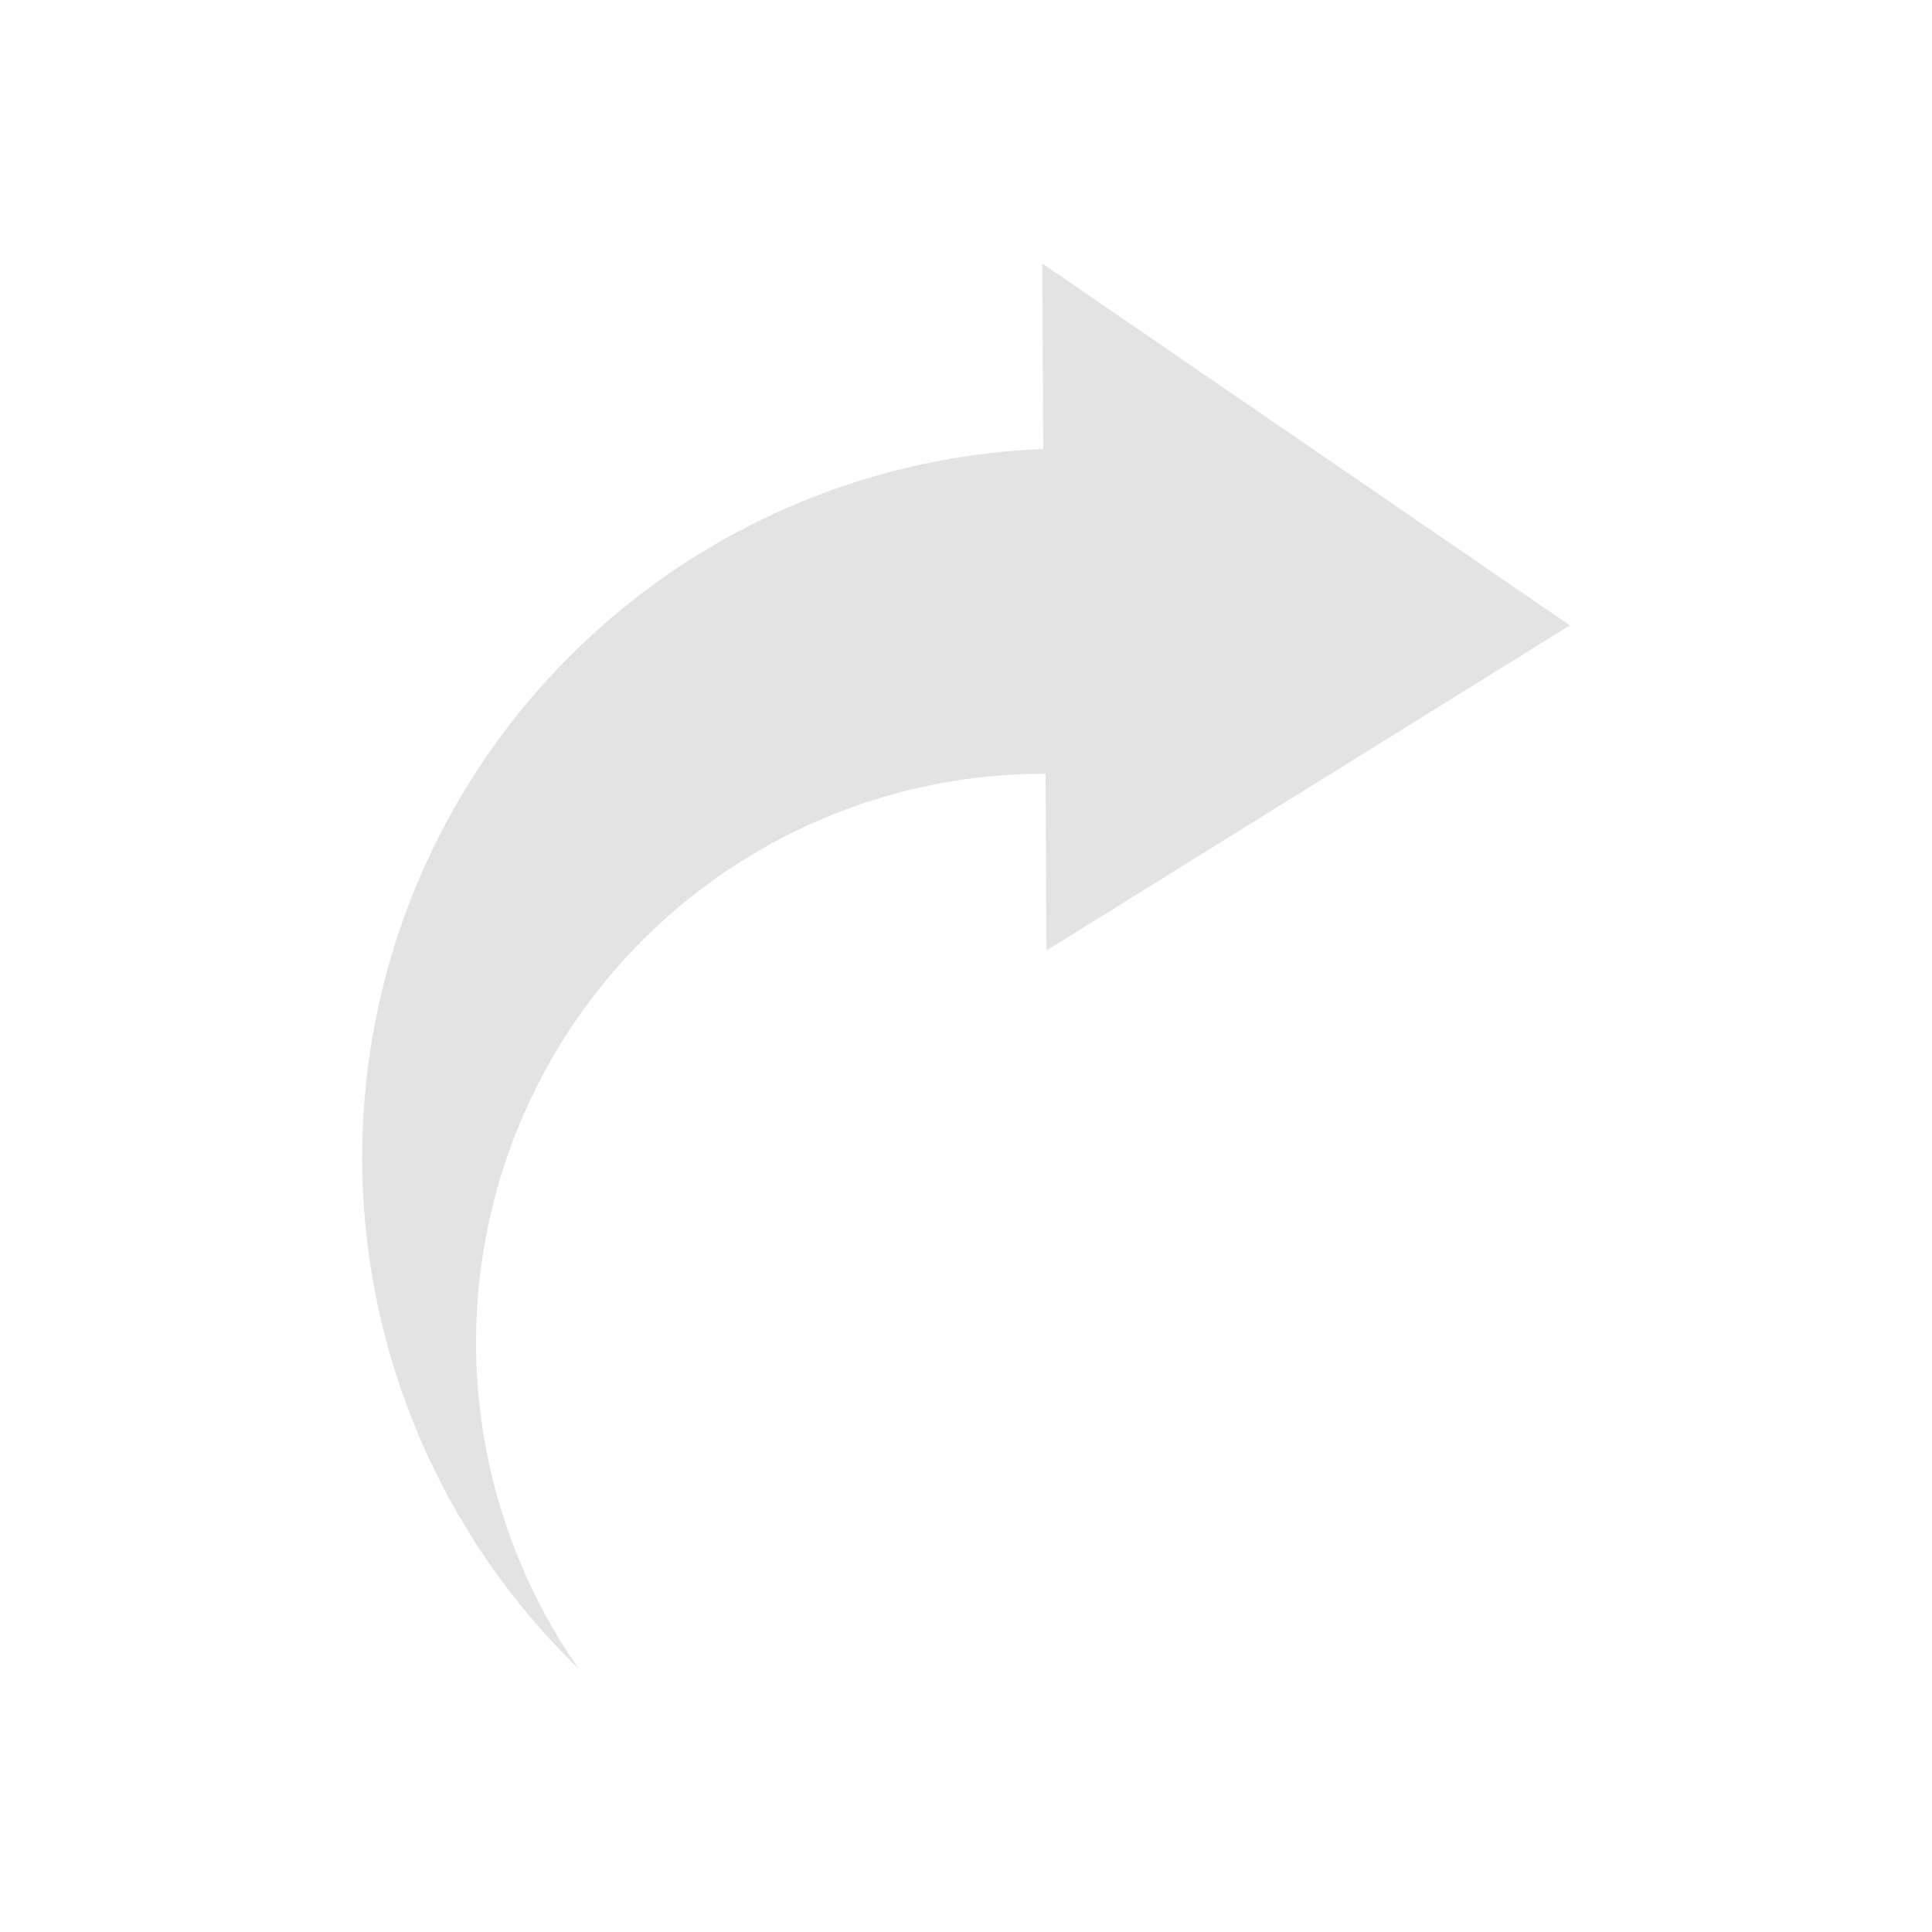
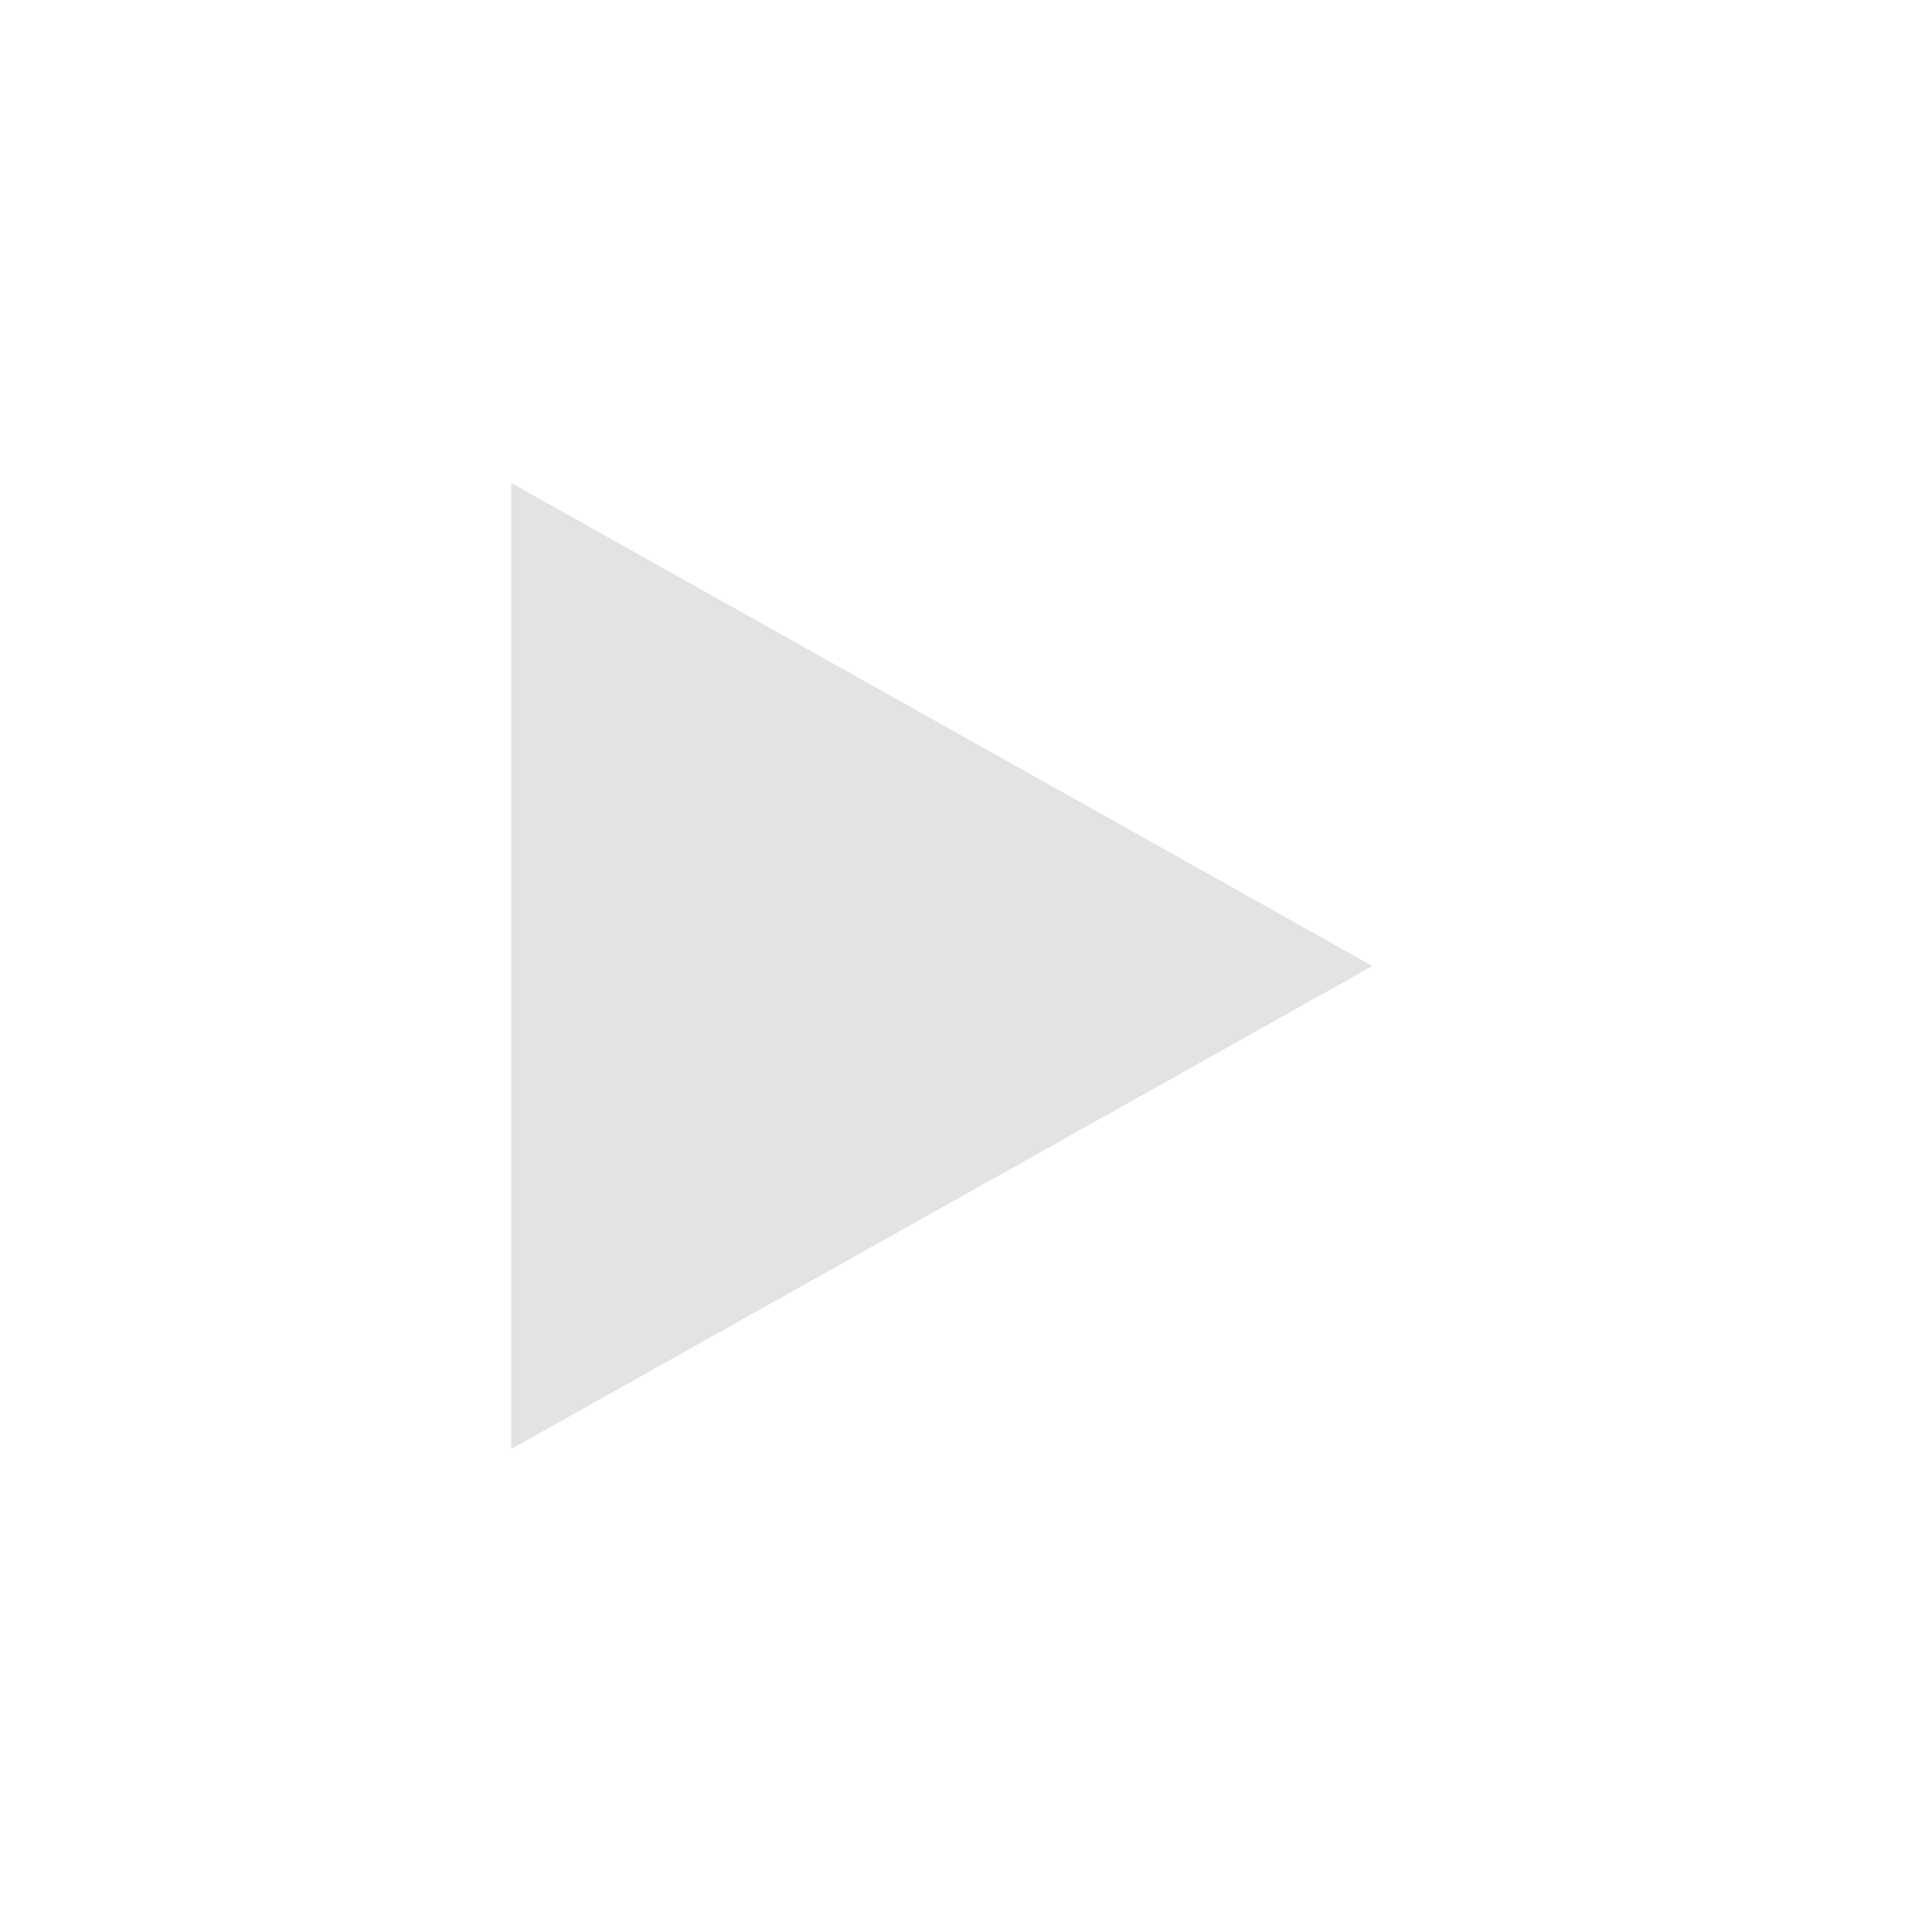
<svg xmlns="http://www.w3.org/2000/svg" width="22" height="22" viewBox="0 0 22 22" version="1.1" id="svg8">
  <defs id="ol-defs">
    <style id="current-color-scheme">      .ColorScheme-Text {
        color:#d0d0d0;
        stop-color:#d0d0d0;
      }
      .ColorScheme-Background {
        color:#212121;
        stop-color:#212121;
      }
      .ColorScheme-Highlight {
        color:#0039a9;
        stop-color:#0039a9;
      }
      .ColorScheme-ViewText {
        color:#d0d0d0;
        stop-color:#d0d0d0;
      }
      .ColorScheme-ViewBackground {
        color:#19191b;
        stop-color:#19191b;
      }
      .ColorScheme-ViewHover {
        color:#005cc7;
        stop-color:#005cc7;
      }
      .ColorScheme-ViewFocus{
        color:#002466;
        stop-color:#002466;
      }
      .ColorScheme-ButtonText {
        color:#d0d0d0;
        stop-color:#d0d0d0;
      }
      .ColorScheme-ButtonBackground {
        color:#232323;
        stop-color:#232323;                             
      }                                                 
      .ColorScheme-ButtonHover {                        
        color:#005cc7;                                  
        stop-color:#005cc7;                             
      }                                                 
      .ColorScheme-ButtonFocus{                         
        color:#0039a9;                                  
        stop-color:#0039a9;                             
      }</style>
    <style id="current-color-scheme-7">      .ColorScheme-Text {
        color:#d0d0d0;
        stop-color:#d0d0d0;
      }
      .ColorScheme-Background {
        color:#212121;
        stop-color:#212121;
      }
      .ColorScheme-Highlight {
        color:#0039a9;
        stop-color:#0039a9;
      }
      .ColorScheme-ViewText {
        color:#d0d0d0;
        stop-color:#d0d0d0;
      }
      .ColorScheme-ViewBackground {
        color:#19191b;
        stop-color:#19191b;
      }
      .ColorScheme-ViewHover {
        color:#005cc7;
        stop-color:#005cc7;
      }
      .ColorScheme-ViewFocus{
        color:#002466;
        stop-color:#002466;
      }
      .ColorScheme-ButtonText {
        color:#d0d0d0;
        stop-color:#d0d0d0;
      }
      .ColorScheme-ButtonBackground {
        color:#232323;
        stop-color:#232323;                             
      }                                                 
      .ColorScheme-ButtonHover {                        
        color:#005cc7;                                  
        stop-color:#005cc7;                             
      }                                                 
      .ColorScheme-ButtonFocus{                         
        color:#0039a9;                                  
        stop-color:#0039a9;                             
      }</style>
-     <style type="text/css" id="current-color-scheme-6">      .ColorScheme-Text {
-         color:#d0d0d0;
-         stop-color:#d0d0d0;
+     <style type="text/css" id="current-color-scheme-6">
+       .ColorScheme-Text {
+         color:#f2f2f2;
      }
-       .ColorScheme-Background {
-         color:#212121;
-         stop-color:#212121;
-       }
-       .ColorScheme-Highlight {
-         color:#0039a9;
-         stop-color:#0039a9;
-       }
-       .ColorScheme-ViewText {
-         color:#d0d0d0;
-         stop-color:#d0d0d0;
-       }
-       .ColorScheme-ViewBackground {
-         color:#19191b;
-         stop-color:#19191b;
-       }
-       .ColorScheme-ViewHover {
-         color:#005cc7;
-         stop-color:#005cc7;
-       }
-       .ColorScheme-ViewFocus{
-         color:#002466;
-         stop-color:#002466;
-       }
-       .ColorScheme-ButtonText {
-         color:#d0d0d0;                                                             
-         stop-color:#d0d0d0;                                                        
-       }                                                                            
-       .ColorScheme-ButtonBackground {                                              
-         color:#232323;                                                             
-         stop-color:#232323;                                                        
-       }                                                                            
-       .ColorScheme-ButtonHover {                                                   
-         color:#005cc7;                                                             
-         stop-color:#005cc7;                                                        
-       }                                                                            
-       .ColorScheme-ButtonFocus{                                                    
-         color:#0039a9;                                                             
-         stop-color:#0039a9;                                                        
-       } </style>
-     <style type="text/css" id="current-color-scheme-5">      .ColorScheme-Text {
-         color:#d0d0d0;
-         stop-color:#d0d0d0;
-       }
-       .ColorScheme-Background {
-         color:#212121;
-         stop-color:#212121;
-       }
-       .ColorScheme-Highlight {
-         color:#0039a9;
-         stop-color:#0039a9;
-       }
-       .ColorScheme-ViewText {
-         color:#d0d0d0;
-         stop-color:#d0d0d0;
-       }
-       .ColorScheme-ViewBackground {
-         color:#19191b;
-         stop-color:#19191b;
-       }
-       .ColorScheme-ViewHover {
-         color:#005cc7;
-         stop-color:#005cc7;
-       }
-       .ColorScheme-ViewFocus{
-         color:#002466;
-         stop-color:#002466;
-       }
-       .ColorScheme-ButtonText {
-         color:#d0d0d0;                                                             
-         stop-color:#d0d0d0;                                                        
-       }                                                                            
-       .ColorScheme-ButtonBackground {                                              
-         color:#232323;                                                             
-         stop-color:#232323;                                                        
-       }                                                                            
-       .ColorScheme-ButtonHover {                                                   
-         color:#005cc7;                                                             
-         stop-color:#005cc7;                                                        
-       }                                                                            
-       .ColorScheme-ButtonFocus{                                                    
-         color:#0039a9;                                                             
-         stop-color:#0039a9;                                                        
-       } </style>
+       </style>
  </defs>
-   <g id="g4302">
-     <rect style="vector-effect:none;fill:none;stroke-width:3;stroke-linecap:round" id="rect4264" width="22" height="22" x="0" y="0" />
-     <path style="opacity:0.6;fill:#d0d0d0;stroke-width:12.622" d="m 11.868,3 6.008,4.121 -5.959,3.702 -0.012,-2.012 C 9.031,8.804 6.497,10.696 5.684,13.457 5.129,15.345 5.461,17.385 6.587,19 4.428,16.906 3.605,13.785 4.452,10.898 5.435,7.575 8.422,5.249 11.88,5.113 Z" id="circle813" />
+   <g id="g4300" style="stroke-width:0.727" transform="matrix(0,1.375,-1.375,0,22,0)">
+     <rect y="0" x="0" height="16" width="16" id="rect4264" style="vector-effect:none;fill:none;stroke-width:1.587;stroke-linecap:round" />
+     <path style="opacity:0.6;fill:#d0d0d0;stroke-width:1.091;stroke-linecap:square" d="M 8,4.634 4,11.766 h 8 z" id="path4293" />
  </g>
</svg>
